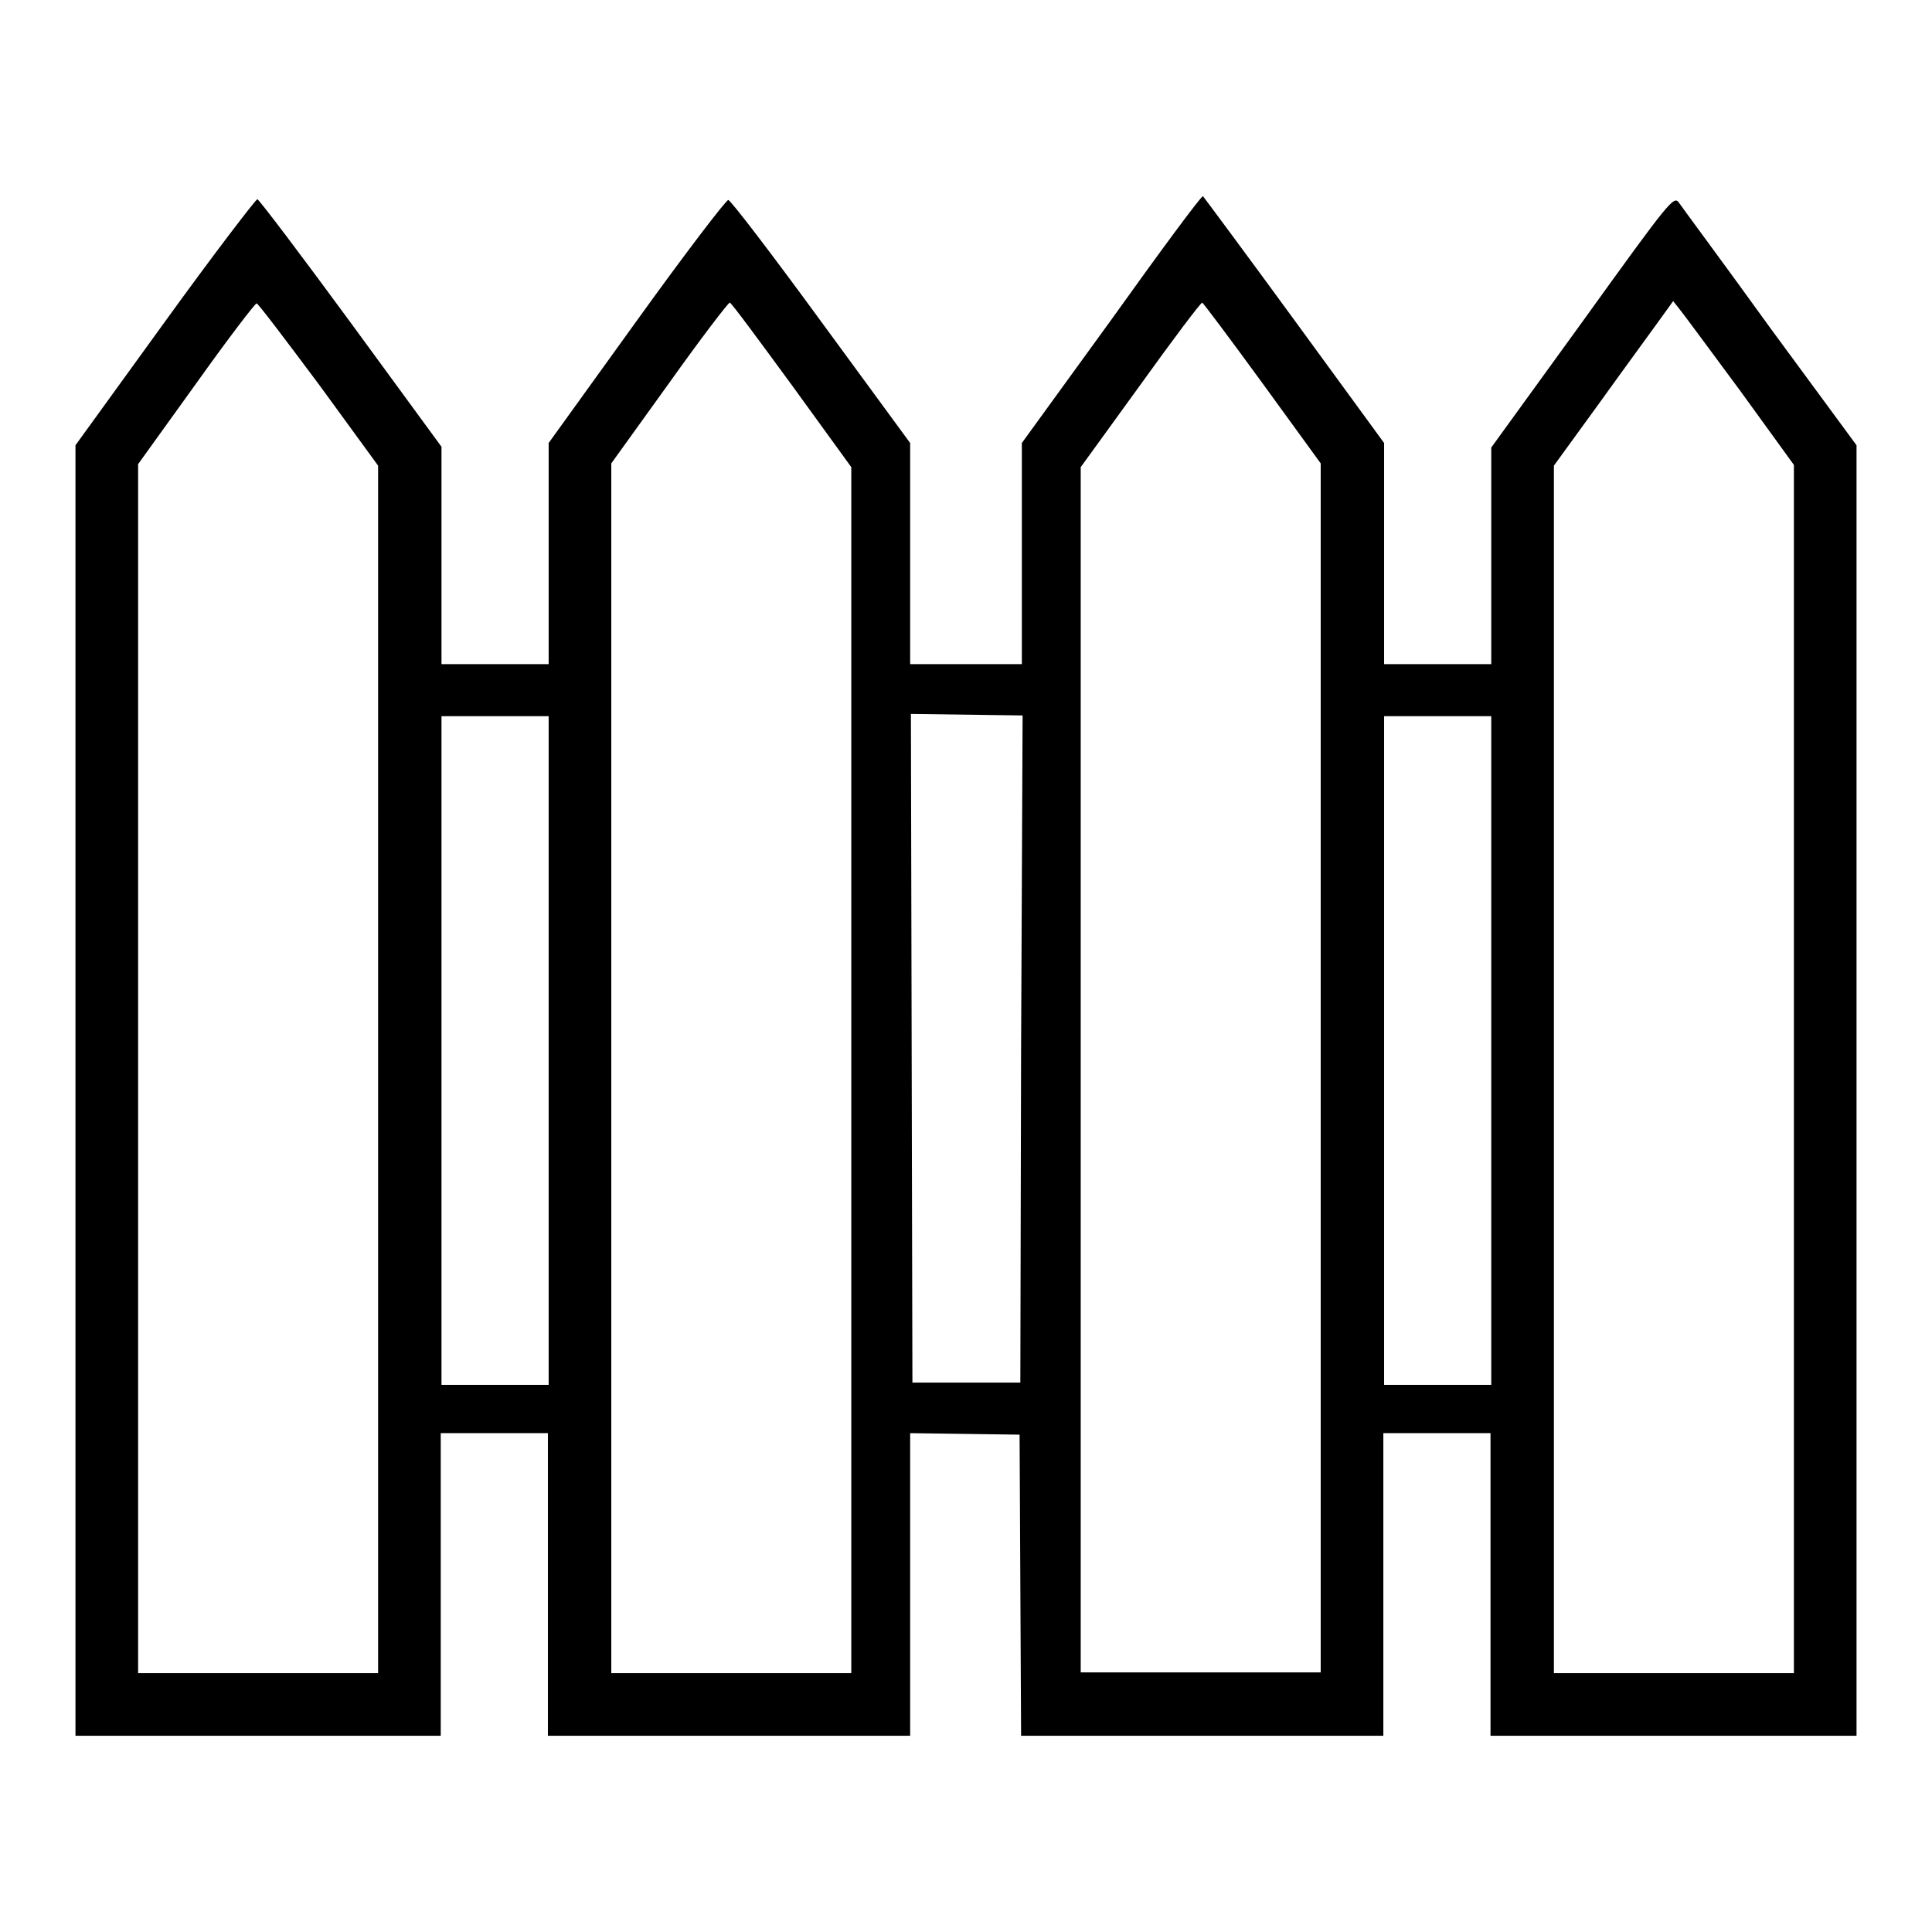
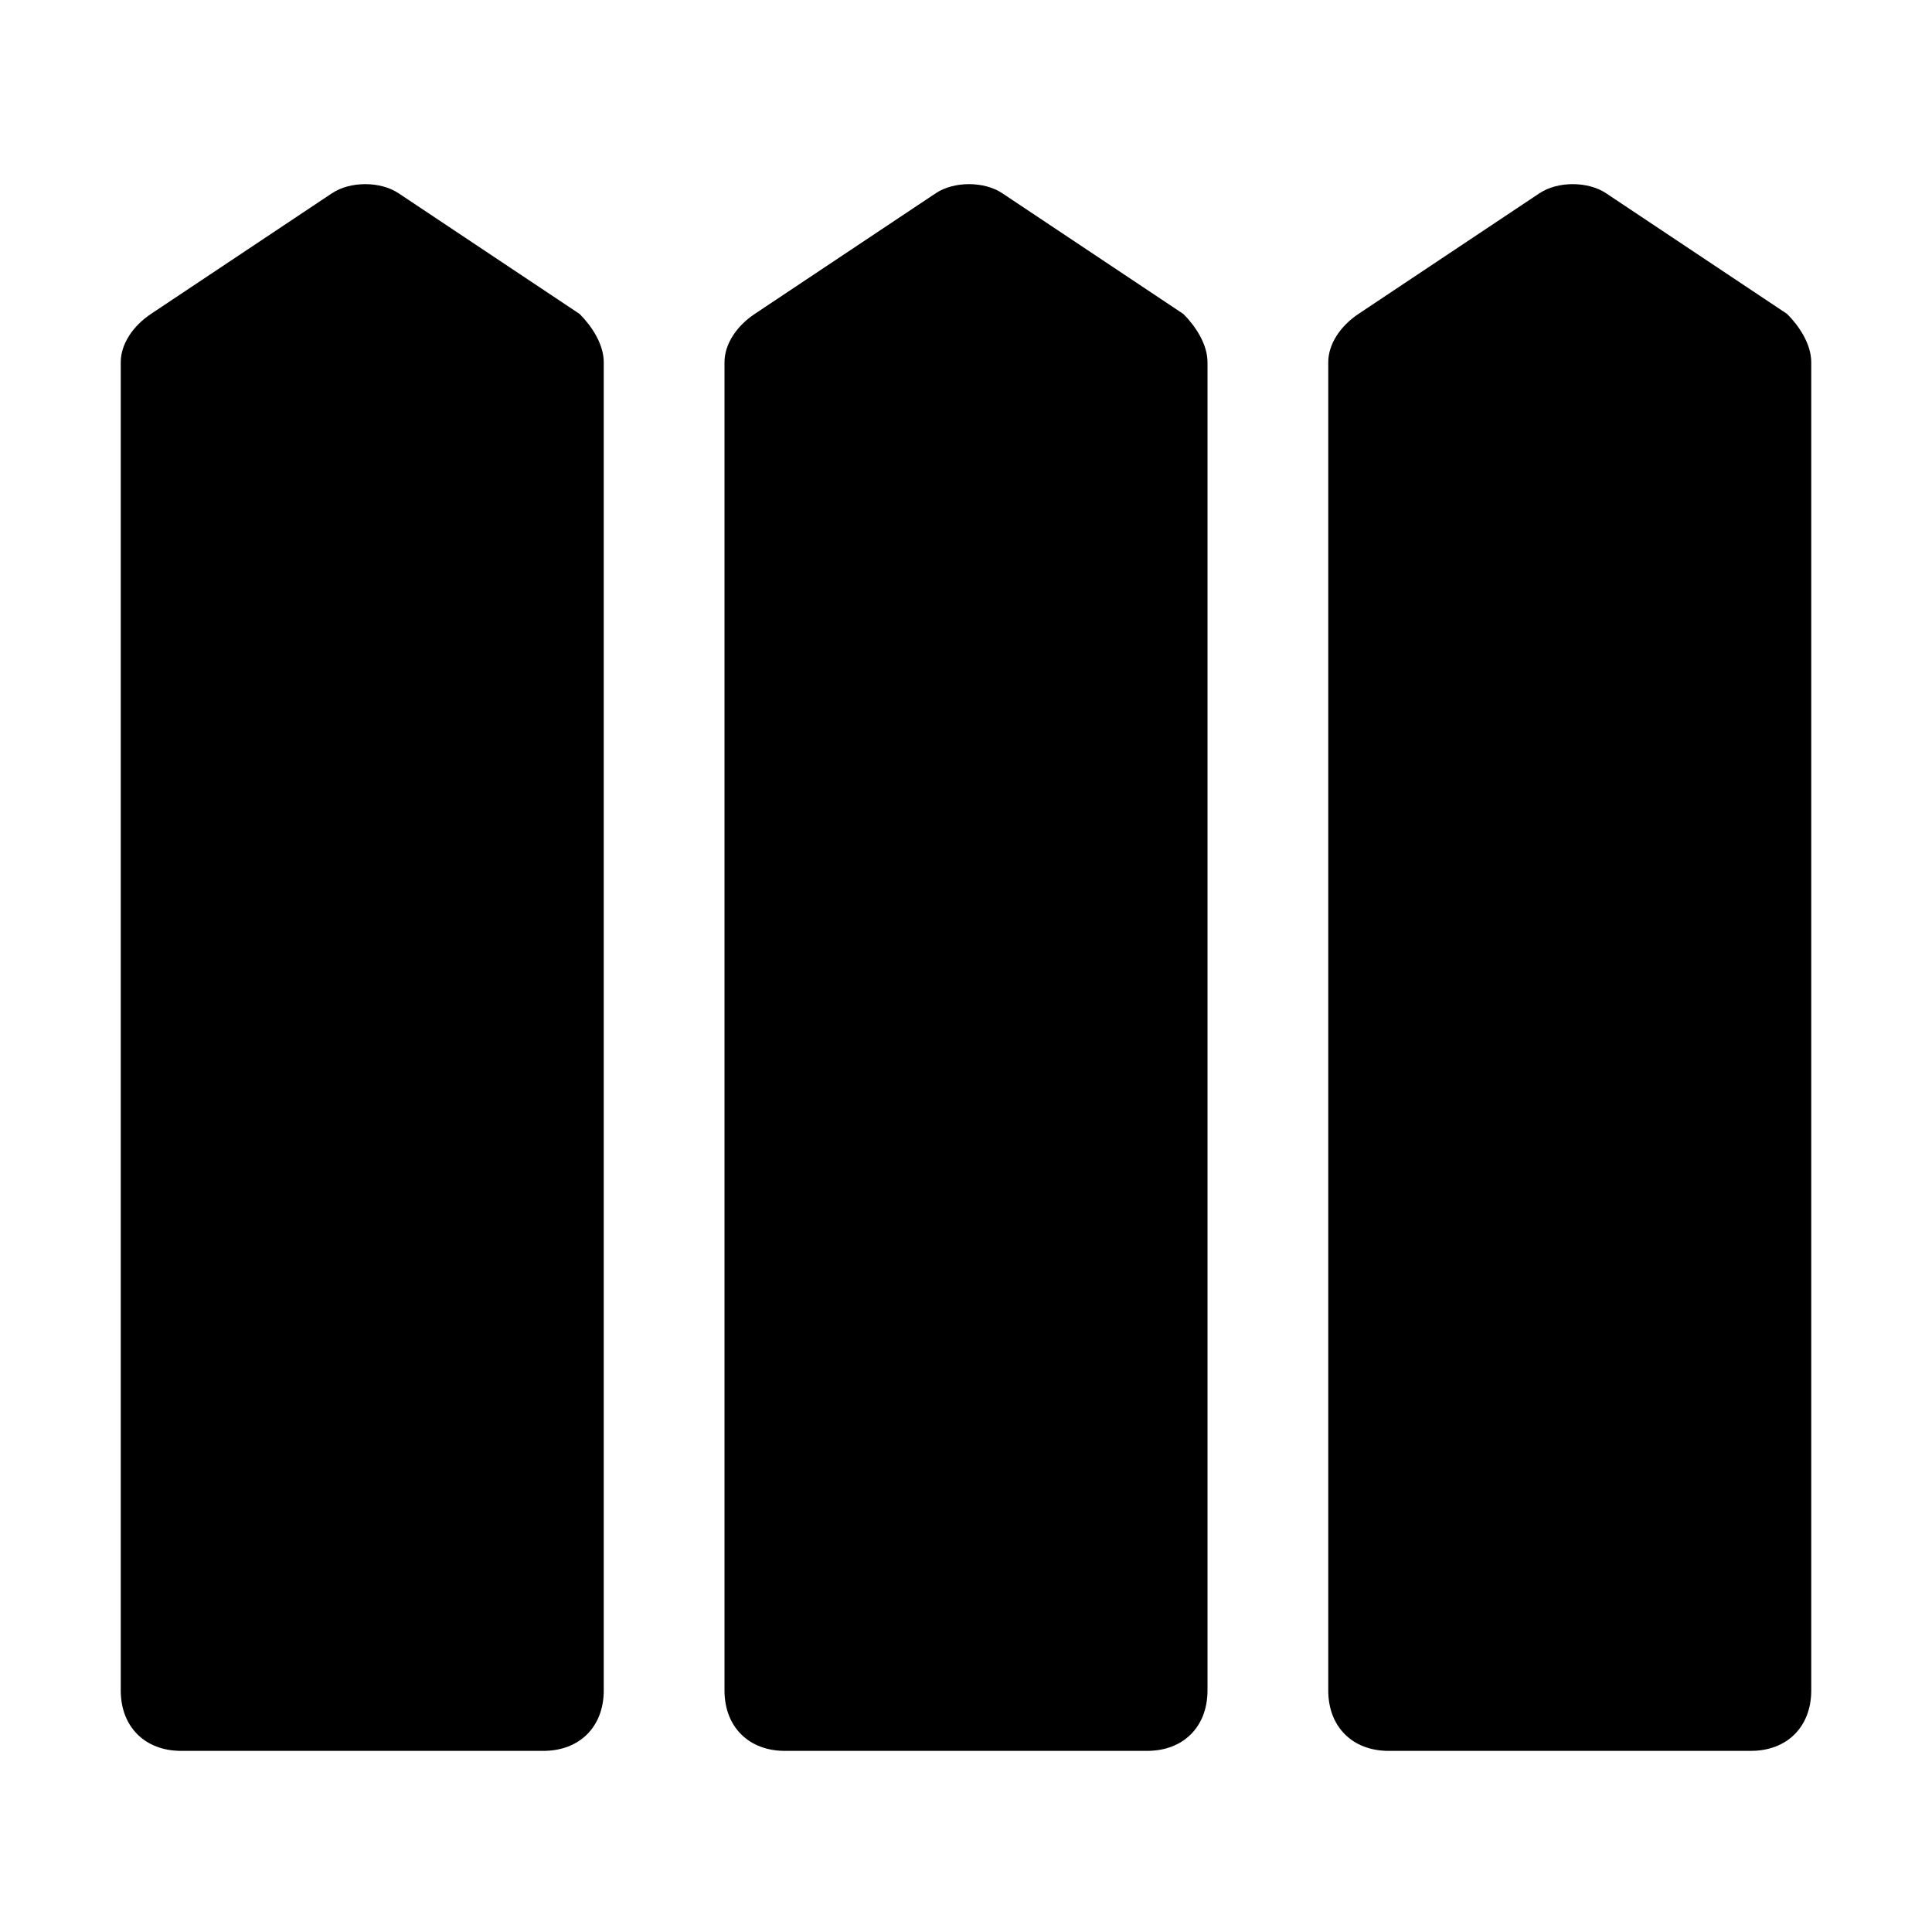
- <svg xmlns="http://www.w3.org/2000/svg" version="1.1" x="0px" y="0px" viewBox="0 0 256 256" enable-background="new 0 0 256 256" xml:space="preserve">
+ <svg xmlns="http://www.w3.org/2000/svg" fill="#000000" height="20px" width="20px" version="1.1" id="Icons" viewBox="0 0 32 32" xml:space="preserve">
  <g>
-     <g>
-       <g>
-         <path fill="#000000" d="M147.3,42.3l-11.9,16.4v14.7V88H128h-7.4V73.3V58.7l-11.8-16.1c-6.5-8.9-12-16.1-12.3-16.1c-0.3,0-5.8,7.2-12.2,16.1L72.7,58.7l0,14.6V88h-7.1h-7.1V73.6V59.2L46.5,42.8c-6.6-9-12.2-16.4-12.4-16.4c-0.2,0-5.8,7.3-12.3,16.3L10,59v85.5V230h24.2h24.2v-20v-20.1h7.1h7.1v20.1v20h24h24v-20v-20.1l7.3,0.1l7.2,0.1l0.1,19.9l0.1,20h24h24v-20v-20.1h7.1h7.1v20.1v20h24.2H246v-85.5V59l-11.4-15.5c-6.2-8.6-11.7-16-12.1-16.6c-0.7-1-1-0.7-12.8,15.7l-12.1,16.7v14.4V88h-7.1h-7.1V73.3l0-14.6l-11.9-16.3c-6.5-8.9-12-16.3-12.1-16.4C159.2,25.9,153.8,33.2,147.3,42.3z M42.3,51l7.8,10.7v80v80H34.2H18.3v-80.1V61.5L26,50.8c4.2-5.9,7.8-10.6,8-10.6C34.2,40.2,37.9,45.1,42.3,51z M104.9,51l7.9,10.9v79.9v79.9H96.9H81v-80.2V61.4l7.7-10.7c4.2-5.9,7.8-10.6,8-10.6S100.5,45,104.9,51z M167.3,50.8l7.7,10.6v80.1v80.1h-15.9h-15.9v-79.9V61.9l7.9-10.9c4.3-6,8-10.9,8.2-10.9C159.4,40.1,163,44.9,167.3,50.8z M230.6,51.8l7.1,9.8v80.1v80h-15.9h-15.9v-80v-80l6.1-8.4c3.3-4.6,6.9-9.5,7.9-10.9l1.8-2.5l0.8,1C223,41.5,226.6,46.4,230.6,51.8z M135.3,139.1l-0.1,44.1H128h-7.1l-0.1-44.3l-0.1-44.3l7.4,0.1l7.4,0.1L135.3,139.1z M72.7,139.2v44.3h-7.1h-7.1v-44.3V94.9h7.1h7.1V139.2z M197.6,139.2v44.3h-7.1h-7.1v-44.3V94.9h7.1h7.1V139.2z" />
-       </g>
-     </g>
+     <path d="M9.6,5.2l-3-2c-0.3-0.2-0.8-0.2-1.1,0l-3,2C2.2,5.4,2,5.7,2,6v22c0,0.6,0.4,1,1,1h6c0.6,0,1-0.4,1-1V6   C10,5.7,9.8,5.4,9.6,5.2z" />
+     <path d="M19.6,5.2l-3-2c-0.3-0.2-0.8-0.2-1.1,0l-3,2C12.2,5.4,12,5.7,12,6v22c0,0.6,0.4,1,1,1h6c0.6,0,1-0.4,1-1V6   C20,5.7,19.8,5.4,19.6,5.2z" />
+     <path d="M29.6,5.2l-3-2c-0.3-0.2-0.8-0.2-1.1,0l-3,2C22.2,5.4,22,5.7,22,6v22c0,0.6,0.4,1,1,1h6c0.6,0,1-0.4,1-1V6   C30,5.7,29.8,5.4,29.6,5.2z" />
  </g>
</svg>
